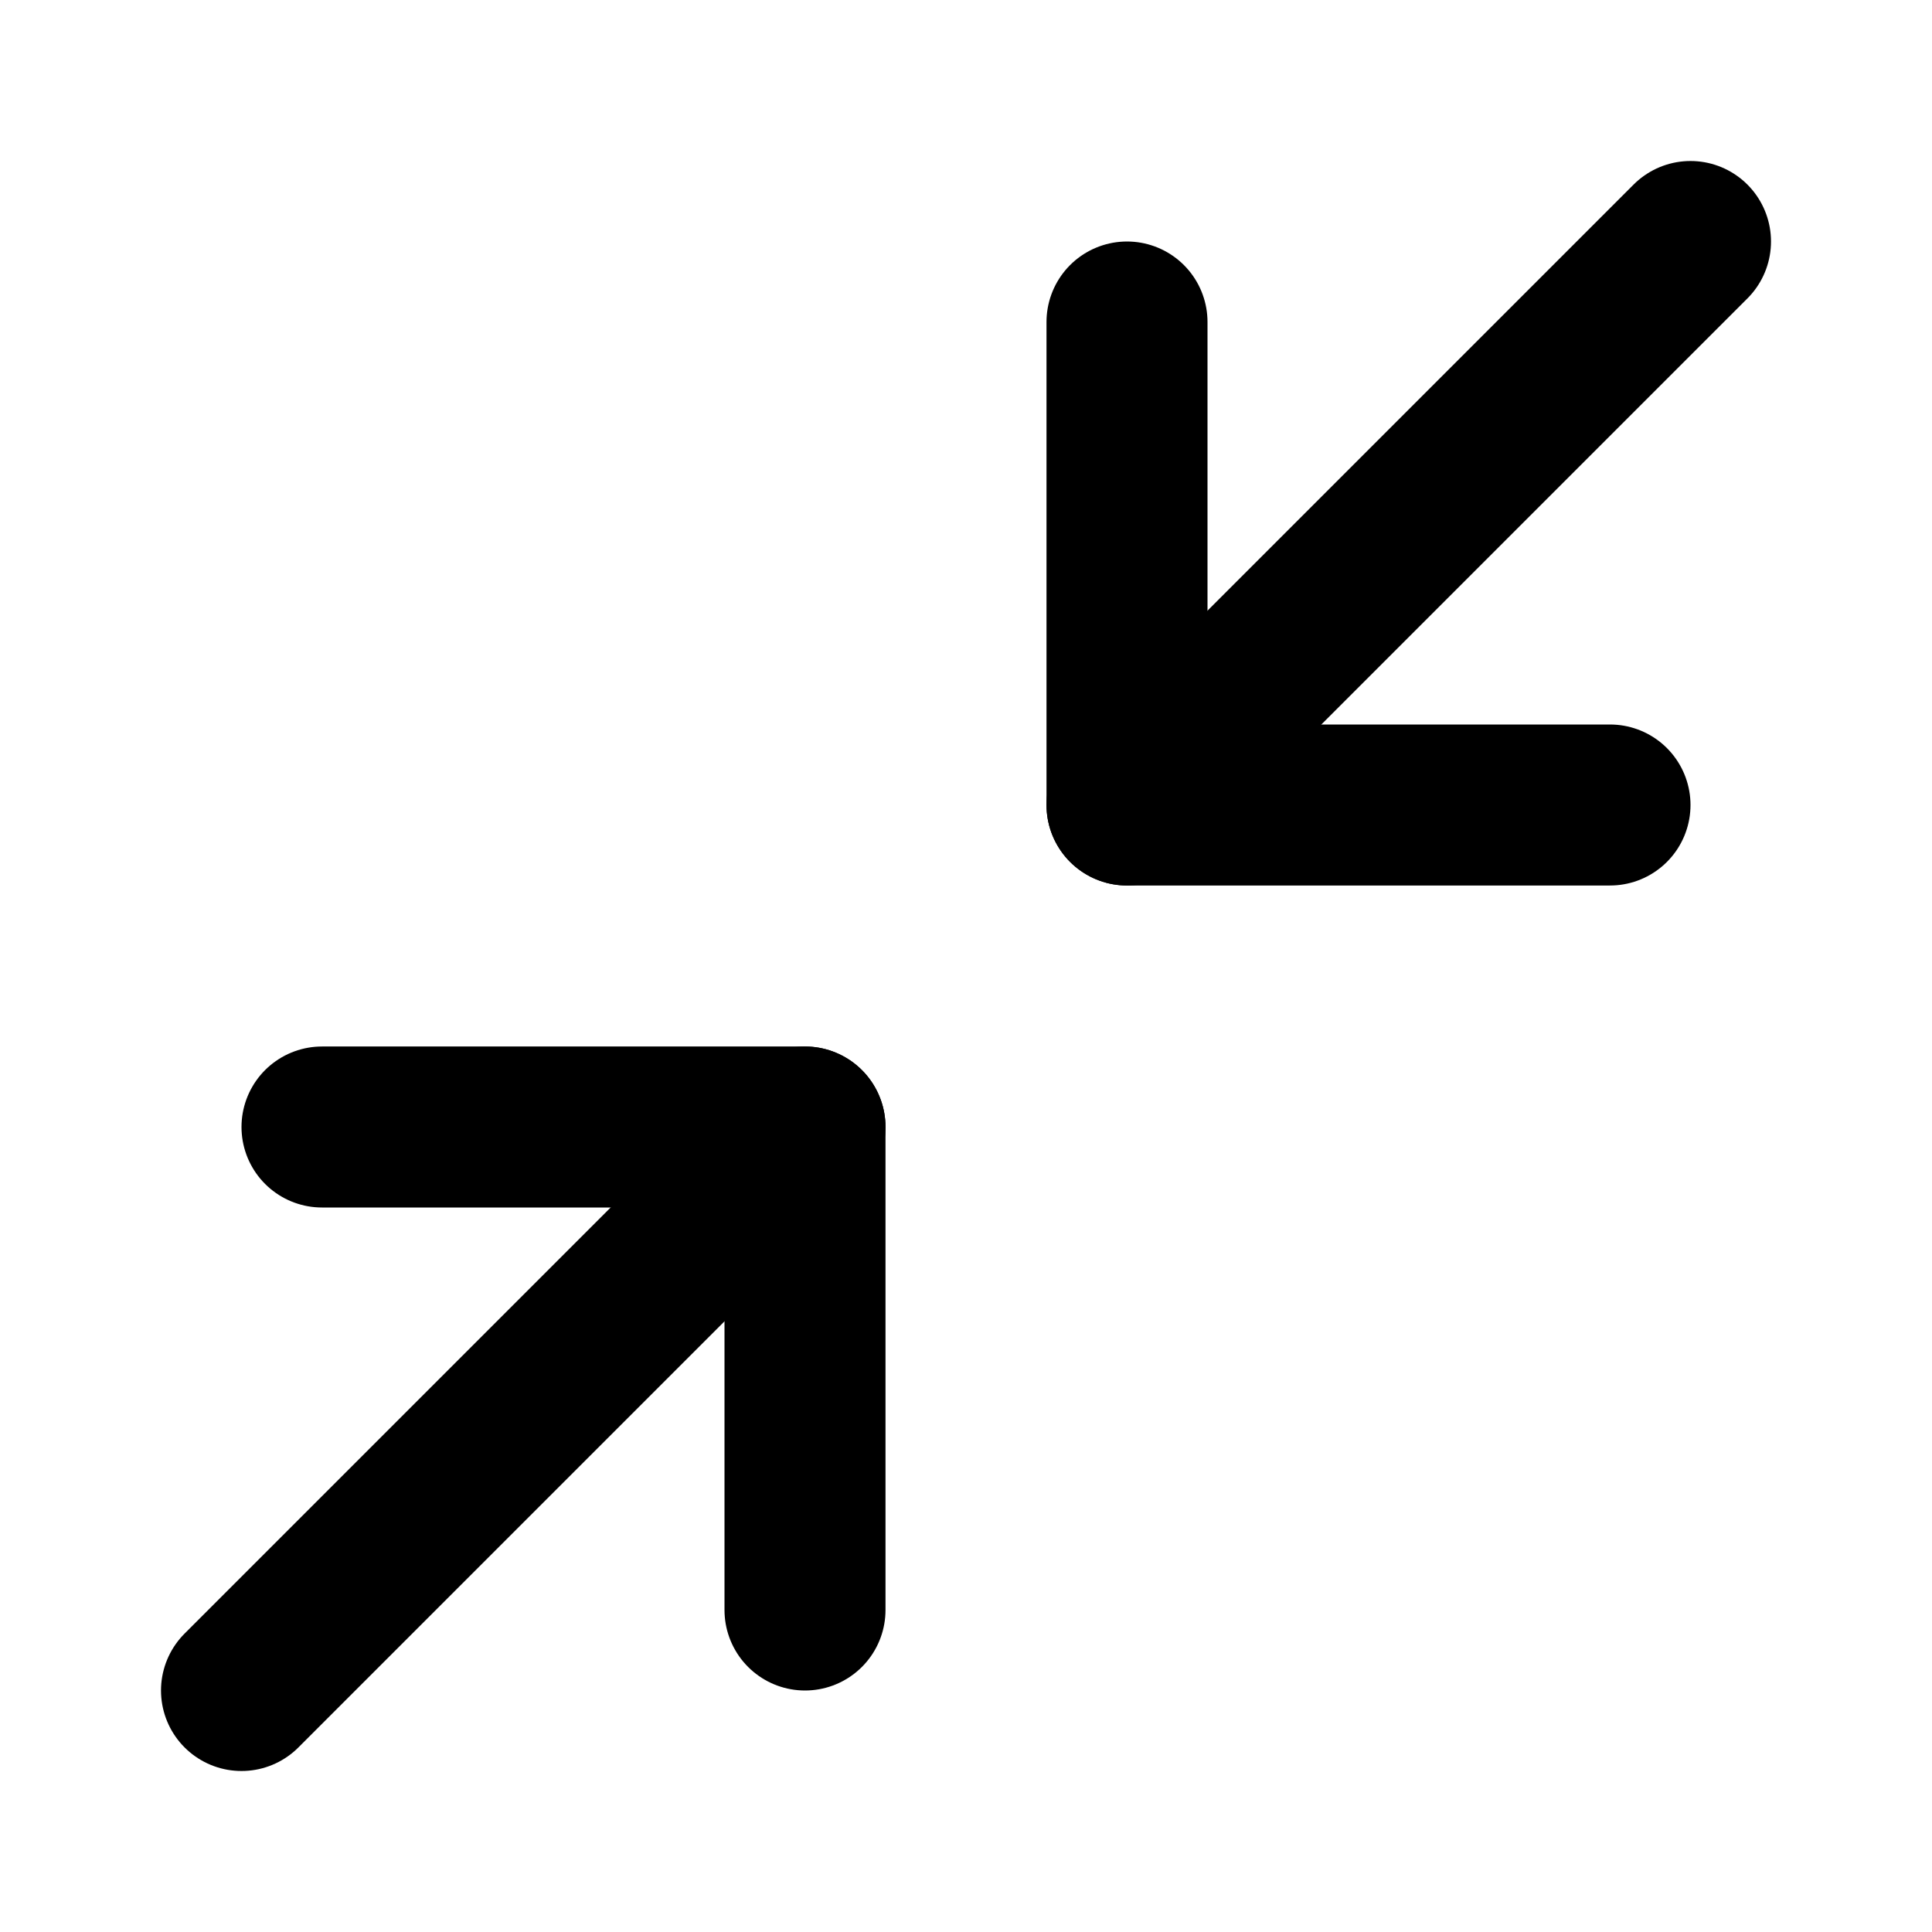
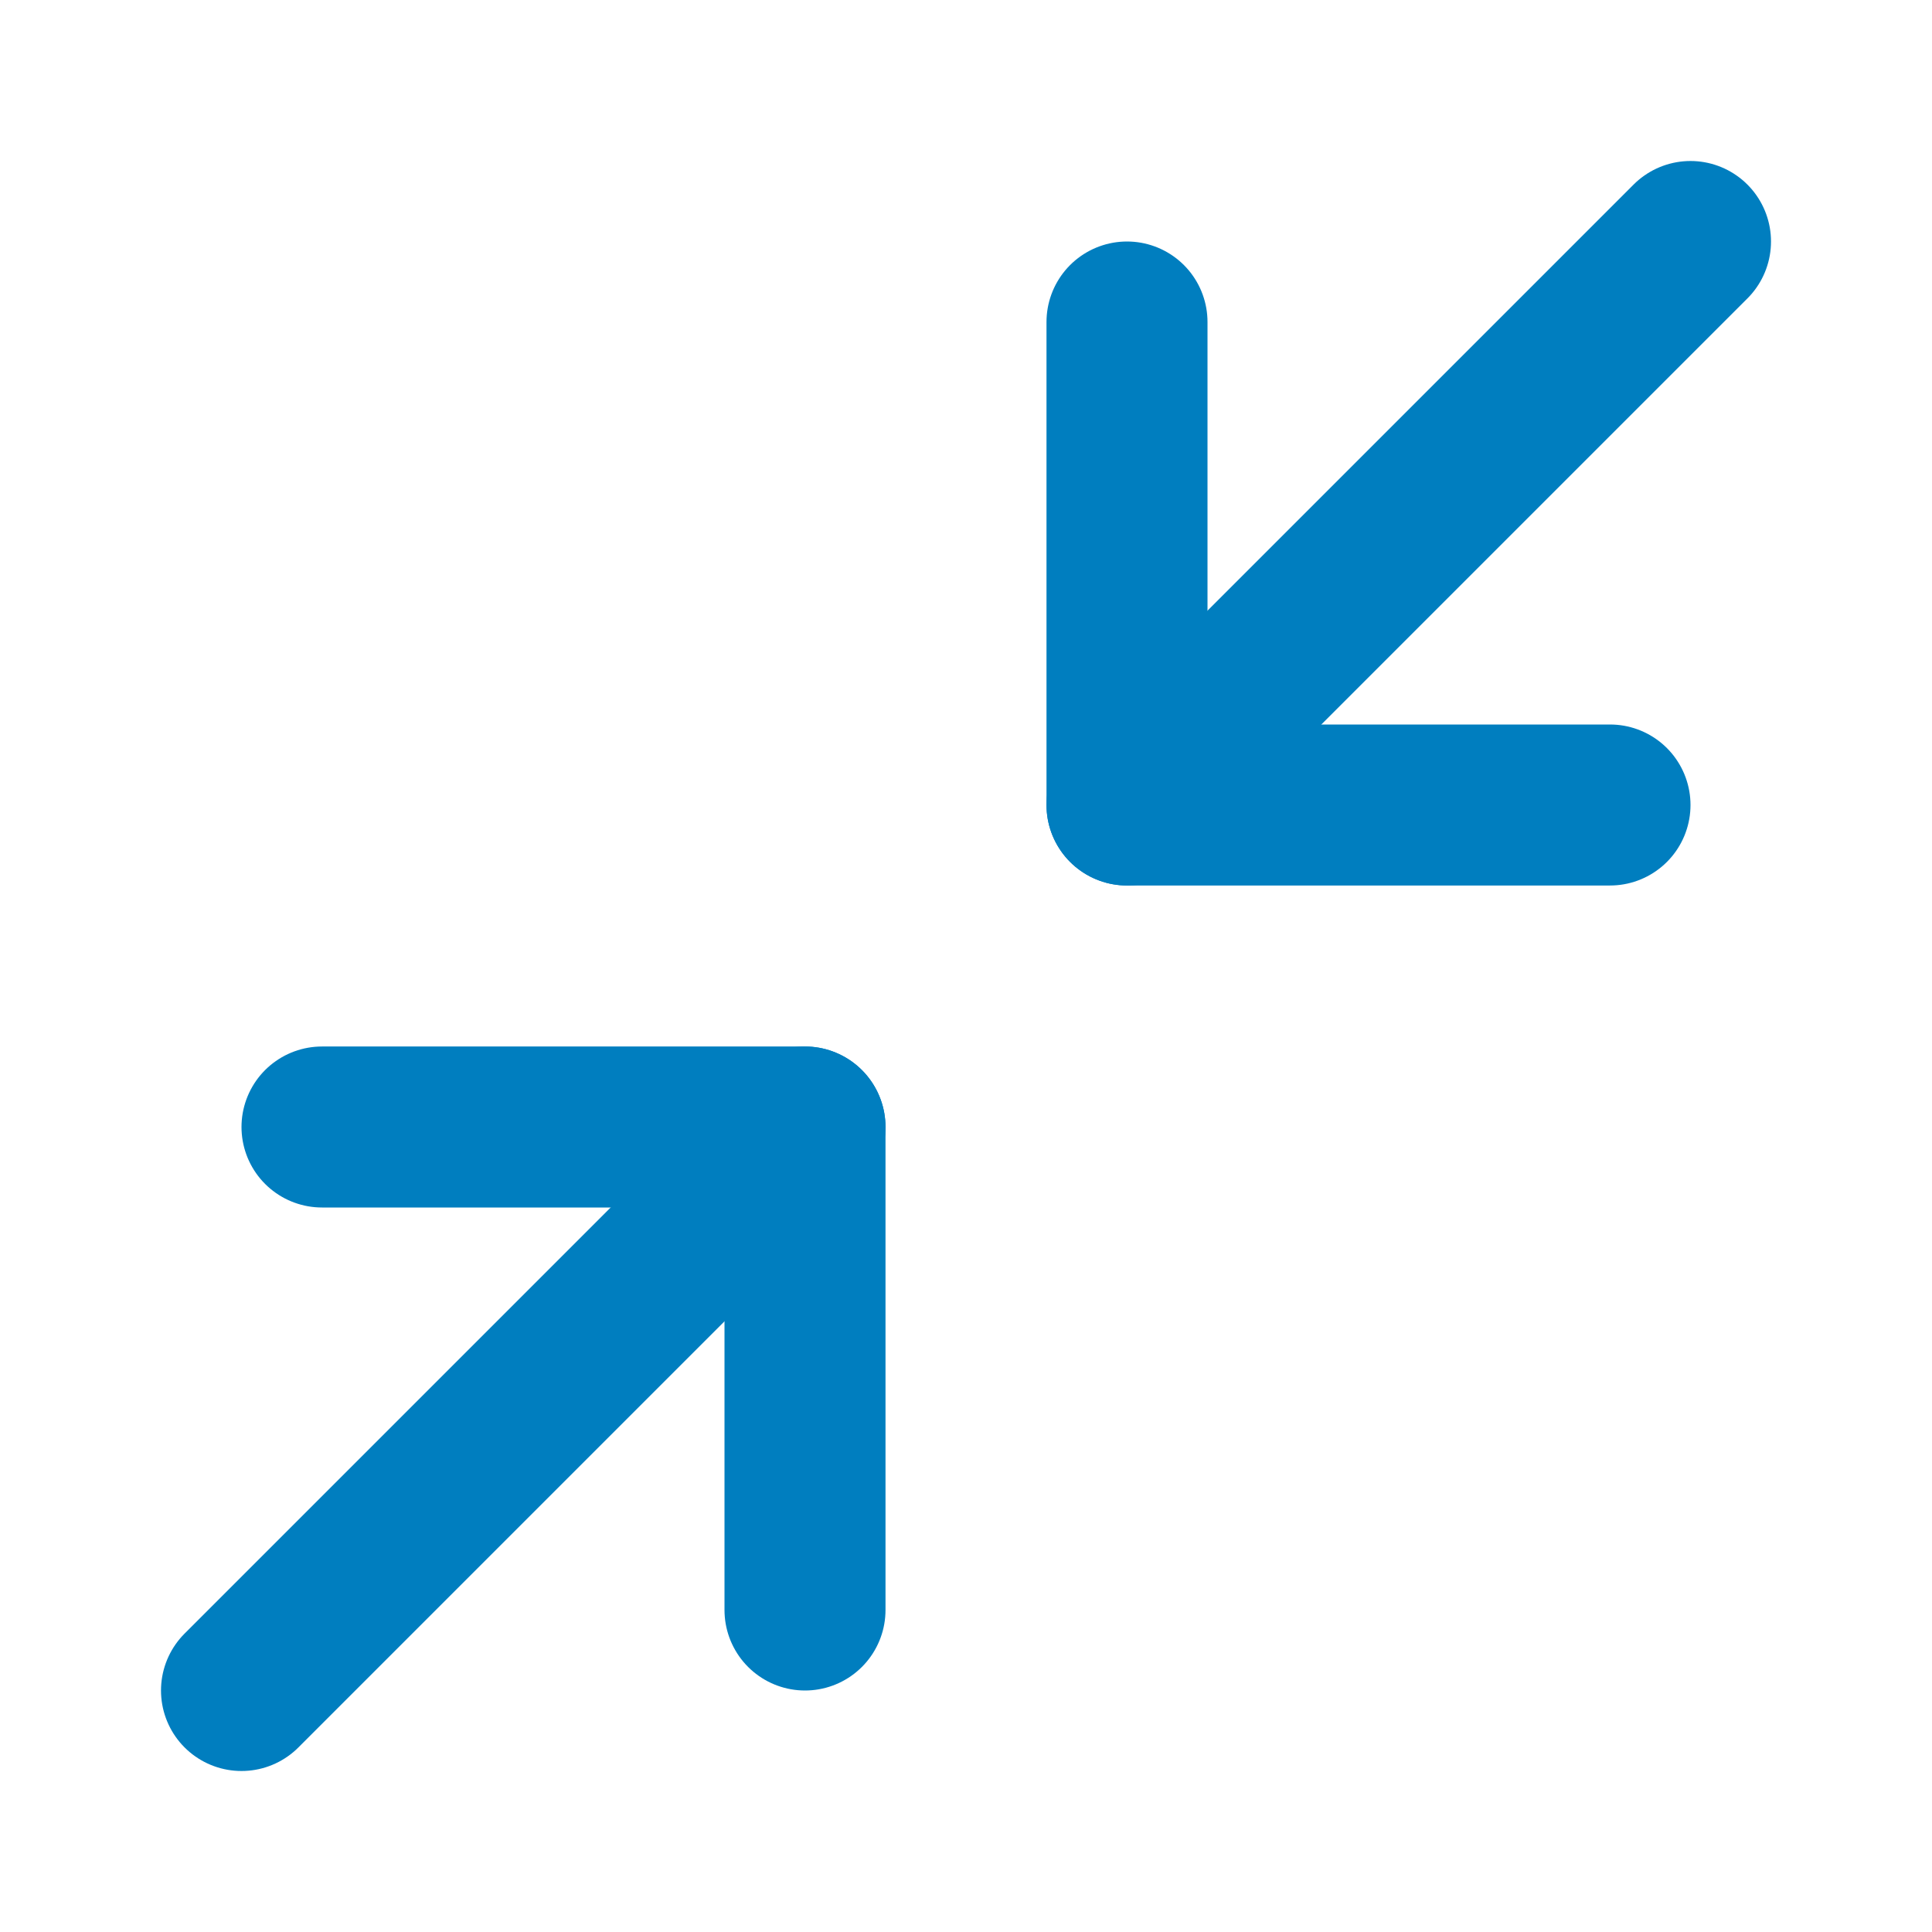
<svg xmlns="http://www.w3.org/2000/svg" viewBox="0 0 24 24" width="24" height="24">
  <defs>
    <style type="text/css" id="current-color-scheme">
-       .ColorScheme-Text { color: currentColor; }
+       .ColorScheme-Text { color: #007ebf; }
    </style>
  </defs>
  <g fill="none" stroke="currentColor" stroke-width="2" stroke-linecap="round" stroke-linejoin="round" class="ColorScheme-Text">
    <path d="m14 10 7-7" />
    <path d="M20 10h-6V4" />
    <path d="m3 21 7-7" />
    <path d="M4 14h6v6" />
  </g>
</svg>
